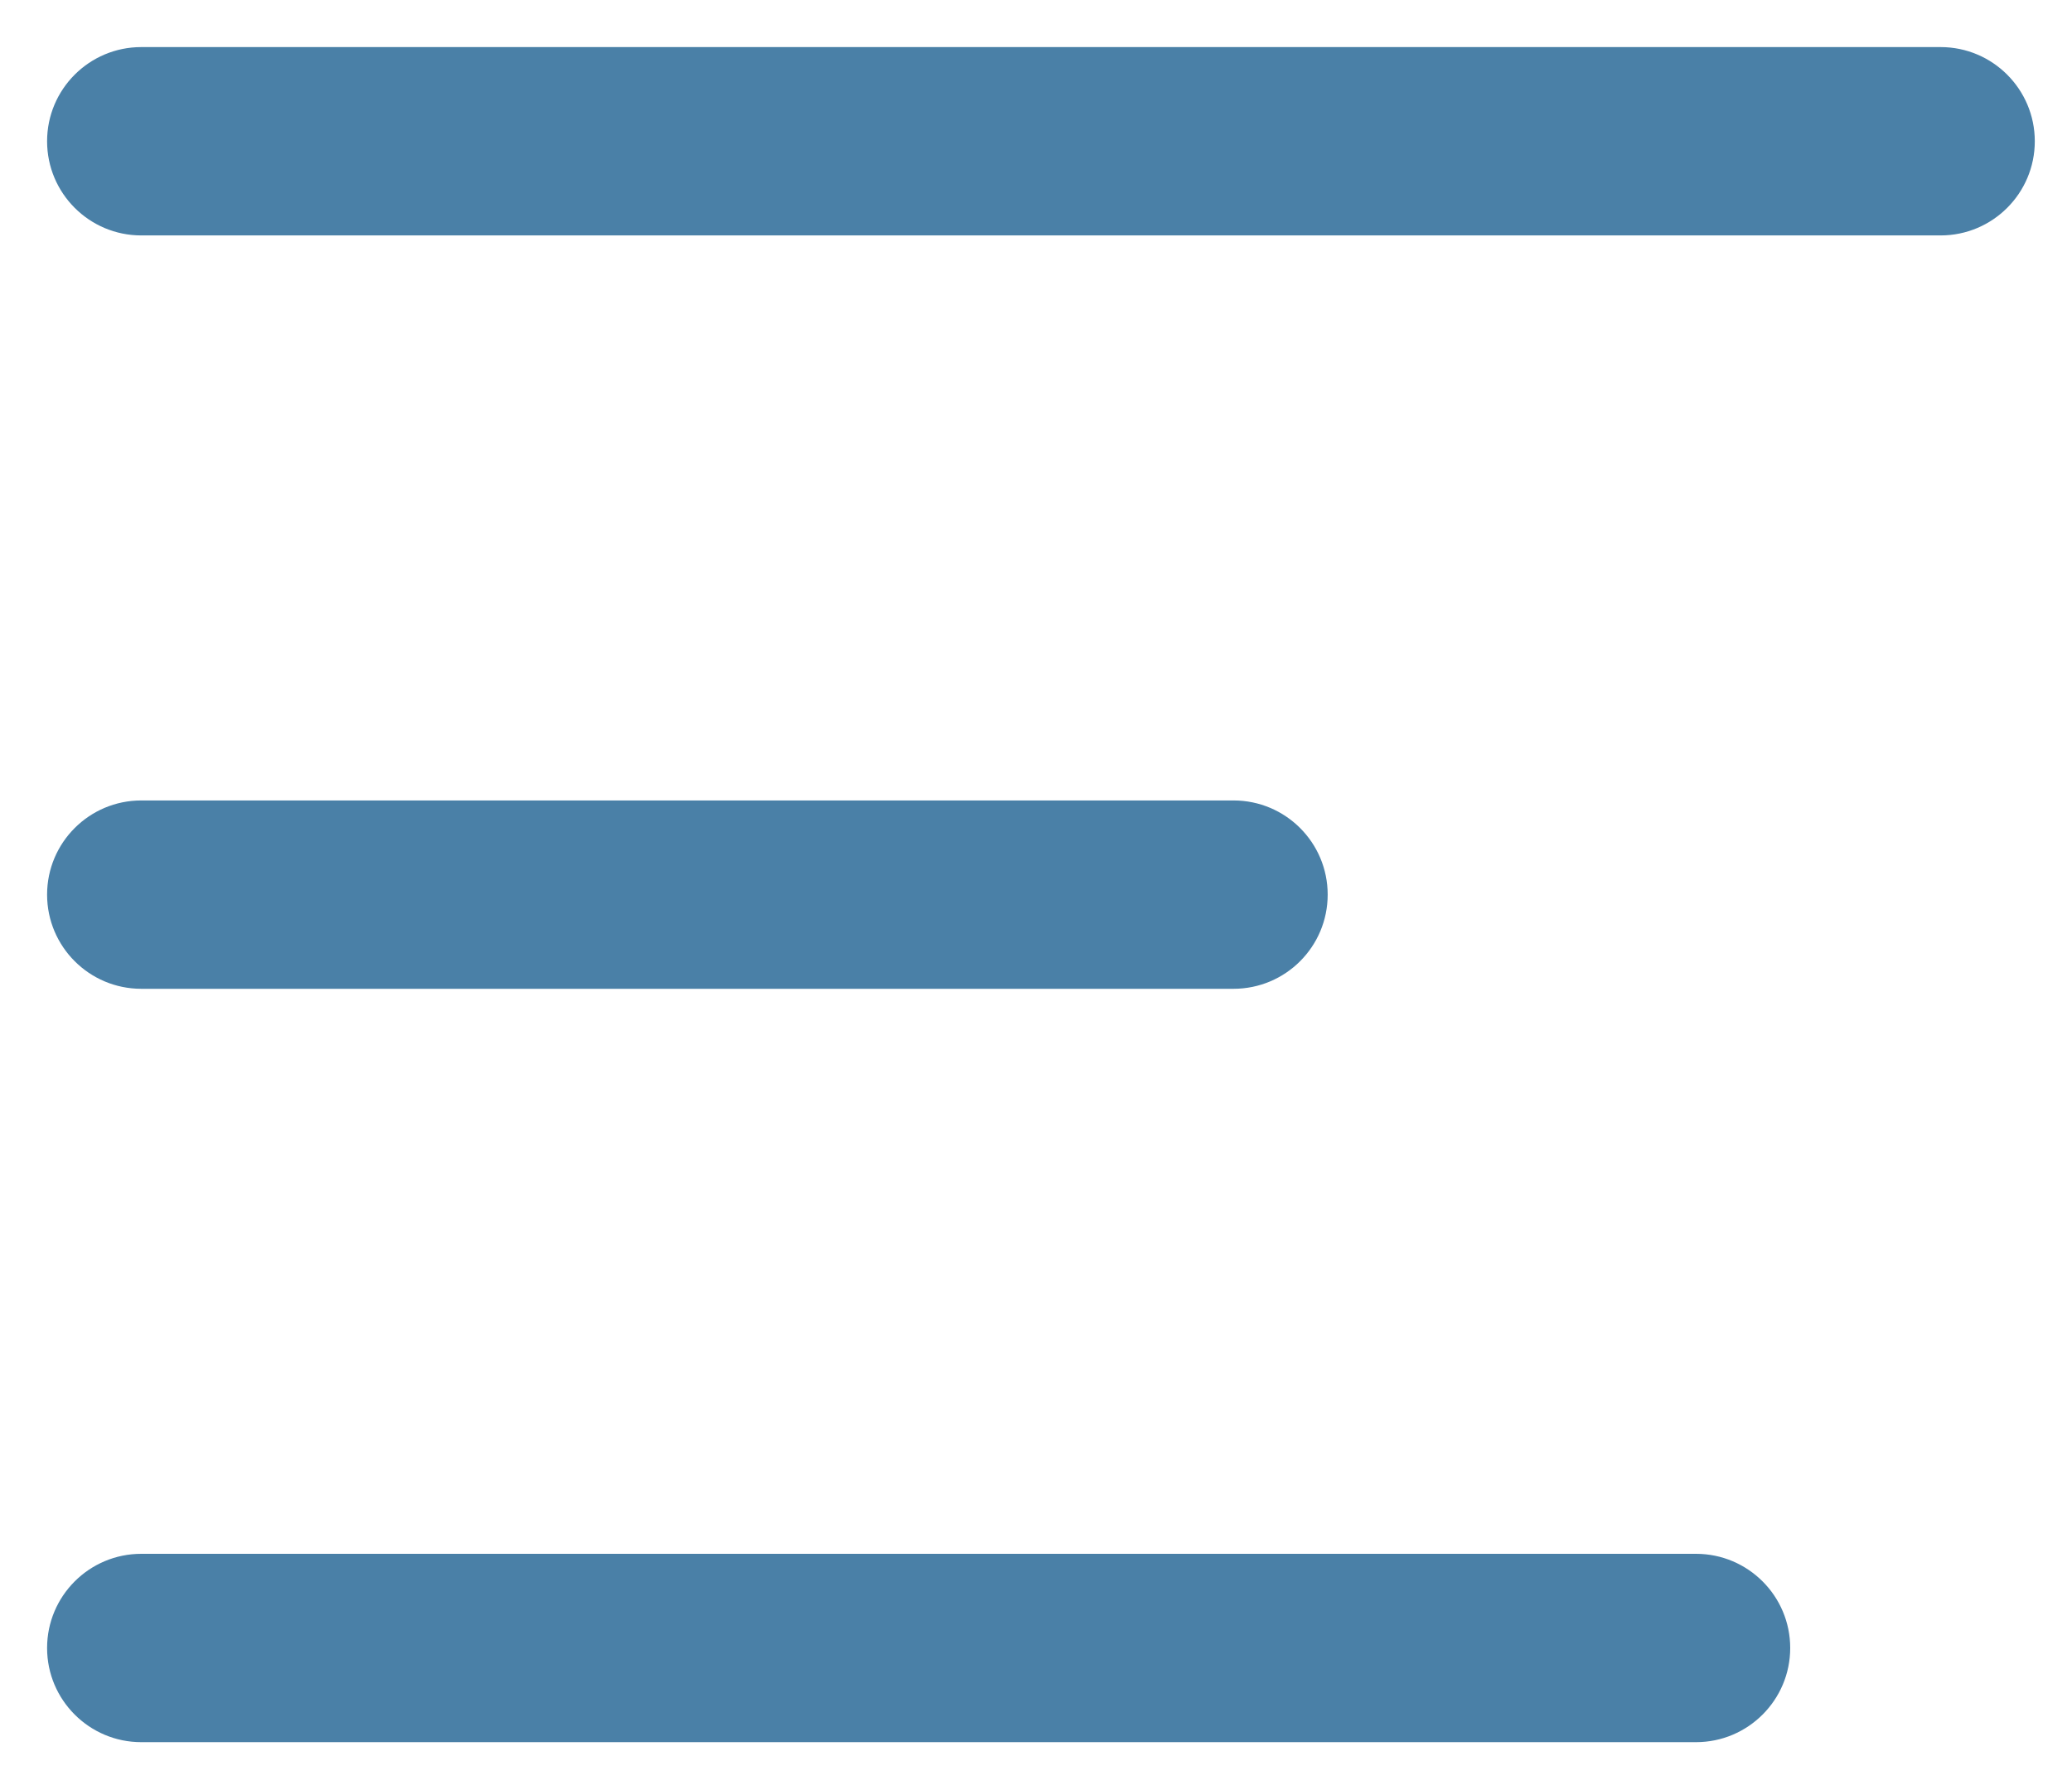
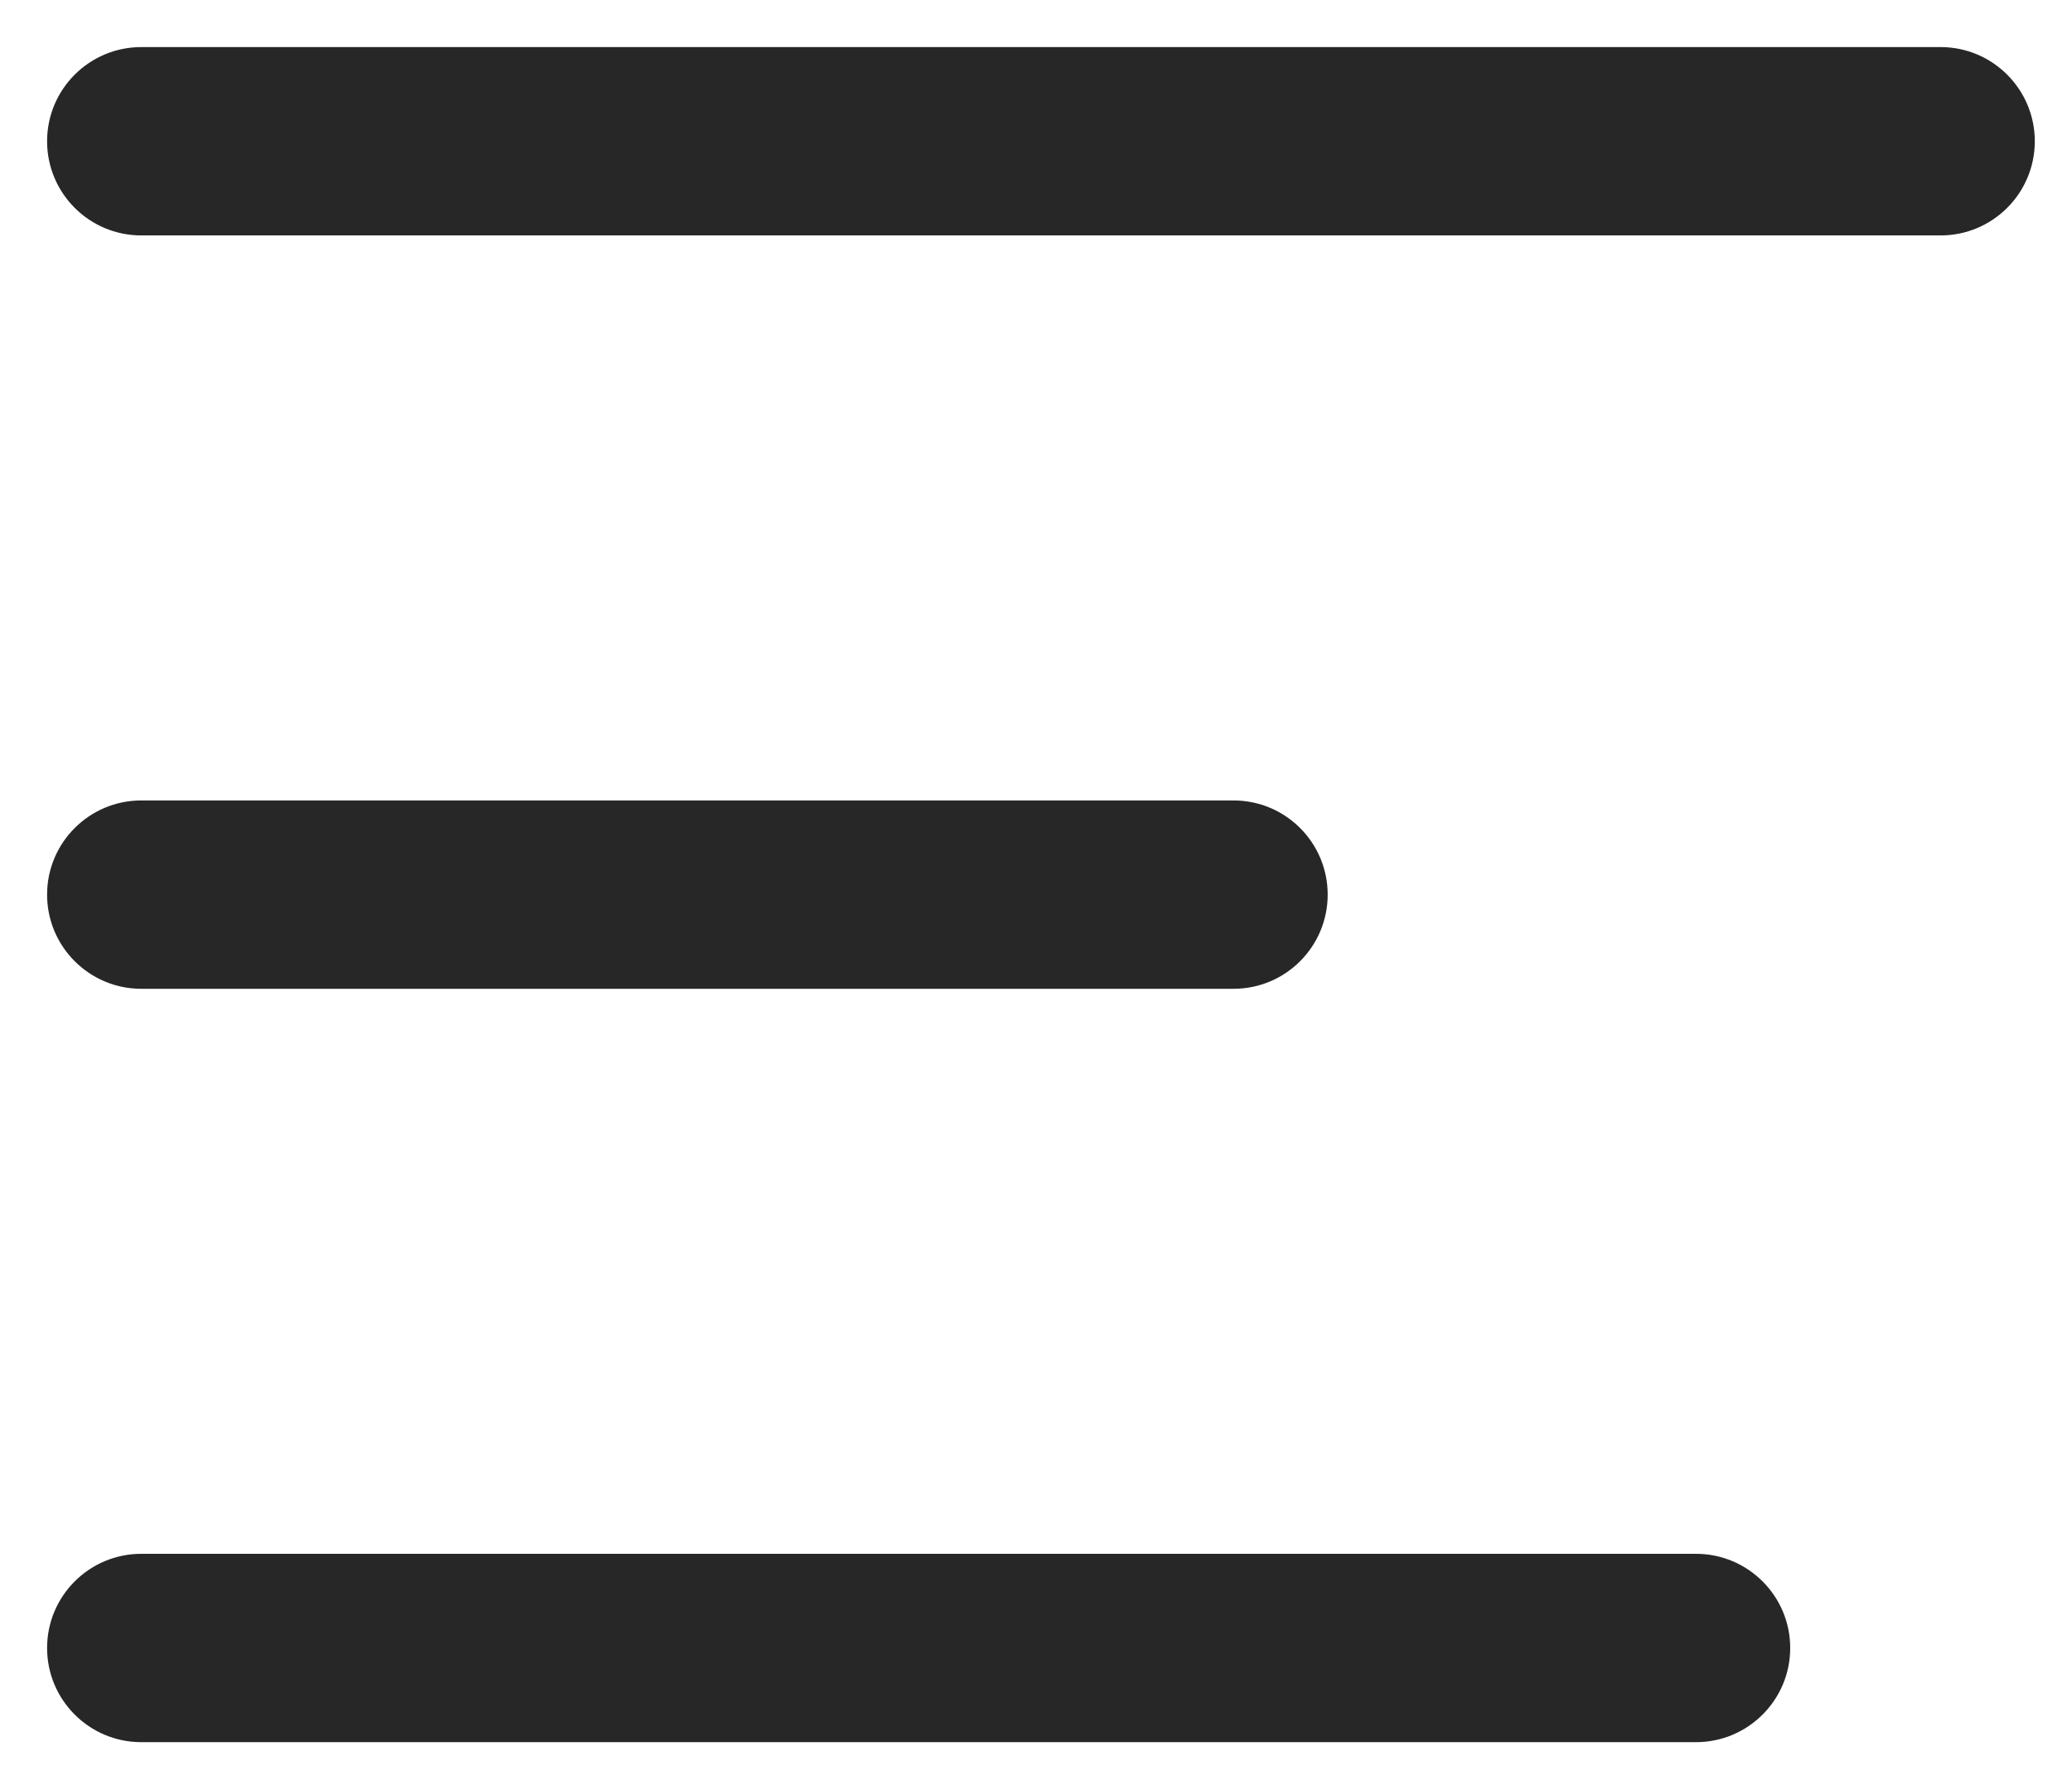
<svg xmlns="http://www.w3.org/2000/svg" width="22px" height="19px" viewBox="0 0 22 19" version="1.1">
  <defs />
  <g id="Page-1" stroke="none" stroke-width="1" fill="none" fill-rule="evenodd">
-     <g id="Desktop-HD" transform="translate(-158, -63)" fill-rule="nonzero" fill="#4A80A7">
+     <g id="Desktop-HD" transform="translate(-158, -63)" fill-rule="nonzero" fill="#272727">
      <g id="icon_menu" transform="translate(159, 63)">
        <path d="M0.5,2.5 L19.605,2.5 C20.157,2.5 20.605,2.052 20.605,1.5 C20.605,0.948 20.157,0.5 19.605,0.5 L0.5,0.5 C-0.052,0.5 -0.5,0.948 -0.5,1.5 C-0.5,2.052 -0.052,2.5 0.5,2.5 Z" id="Line" />
        <path d="M0.5,10.5 L12.097,10.5 C12.65,10.5 13.097,10.052 13.097,9.5 C13.097,8.948 12.65,8.5 12.097,8.5 L0.5,8.5 C-0.052,8.5 -0.5,8.948 -0.5,9.5 C-0.5,10.052 -0.052,10.5 0.5,10.5 Z" id="Line" />
        <path d="M0.5,18.5 L17.008,18.5 C17.56,18.5 18.008,18.052 18.008,17.5 C18.008,16.948 17.56,16.5 17.008,16.5 L0.5,16.5 C-0.052,16.5 -0.5,16.948 -0.5,17.5 C-0.5,18.052 -0.052,18.5 0.5,18.5 Z" id="Line" />
      </g>
    </g>
  </g>
</svg>
